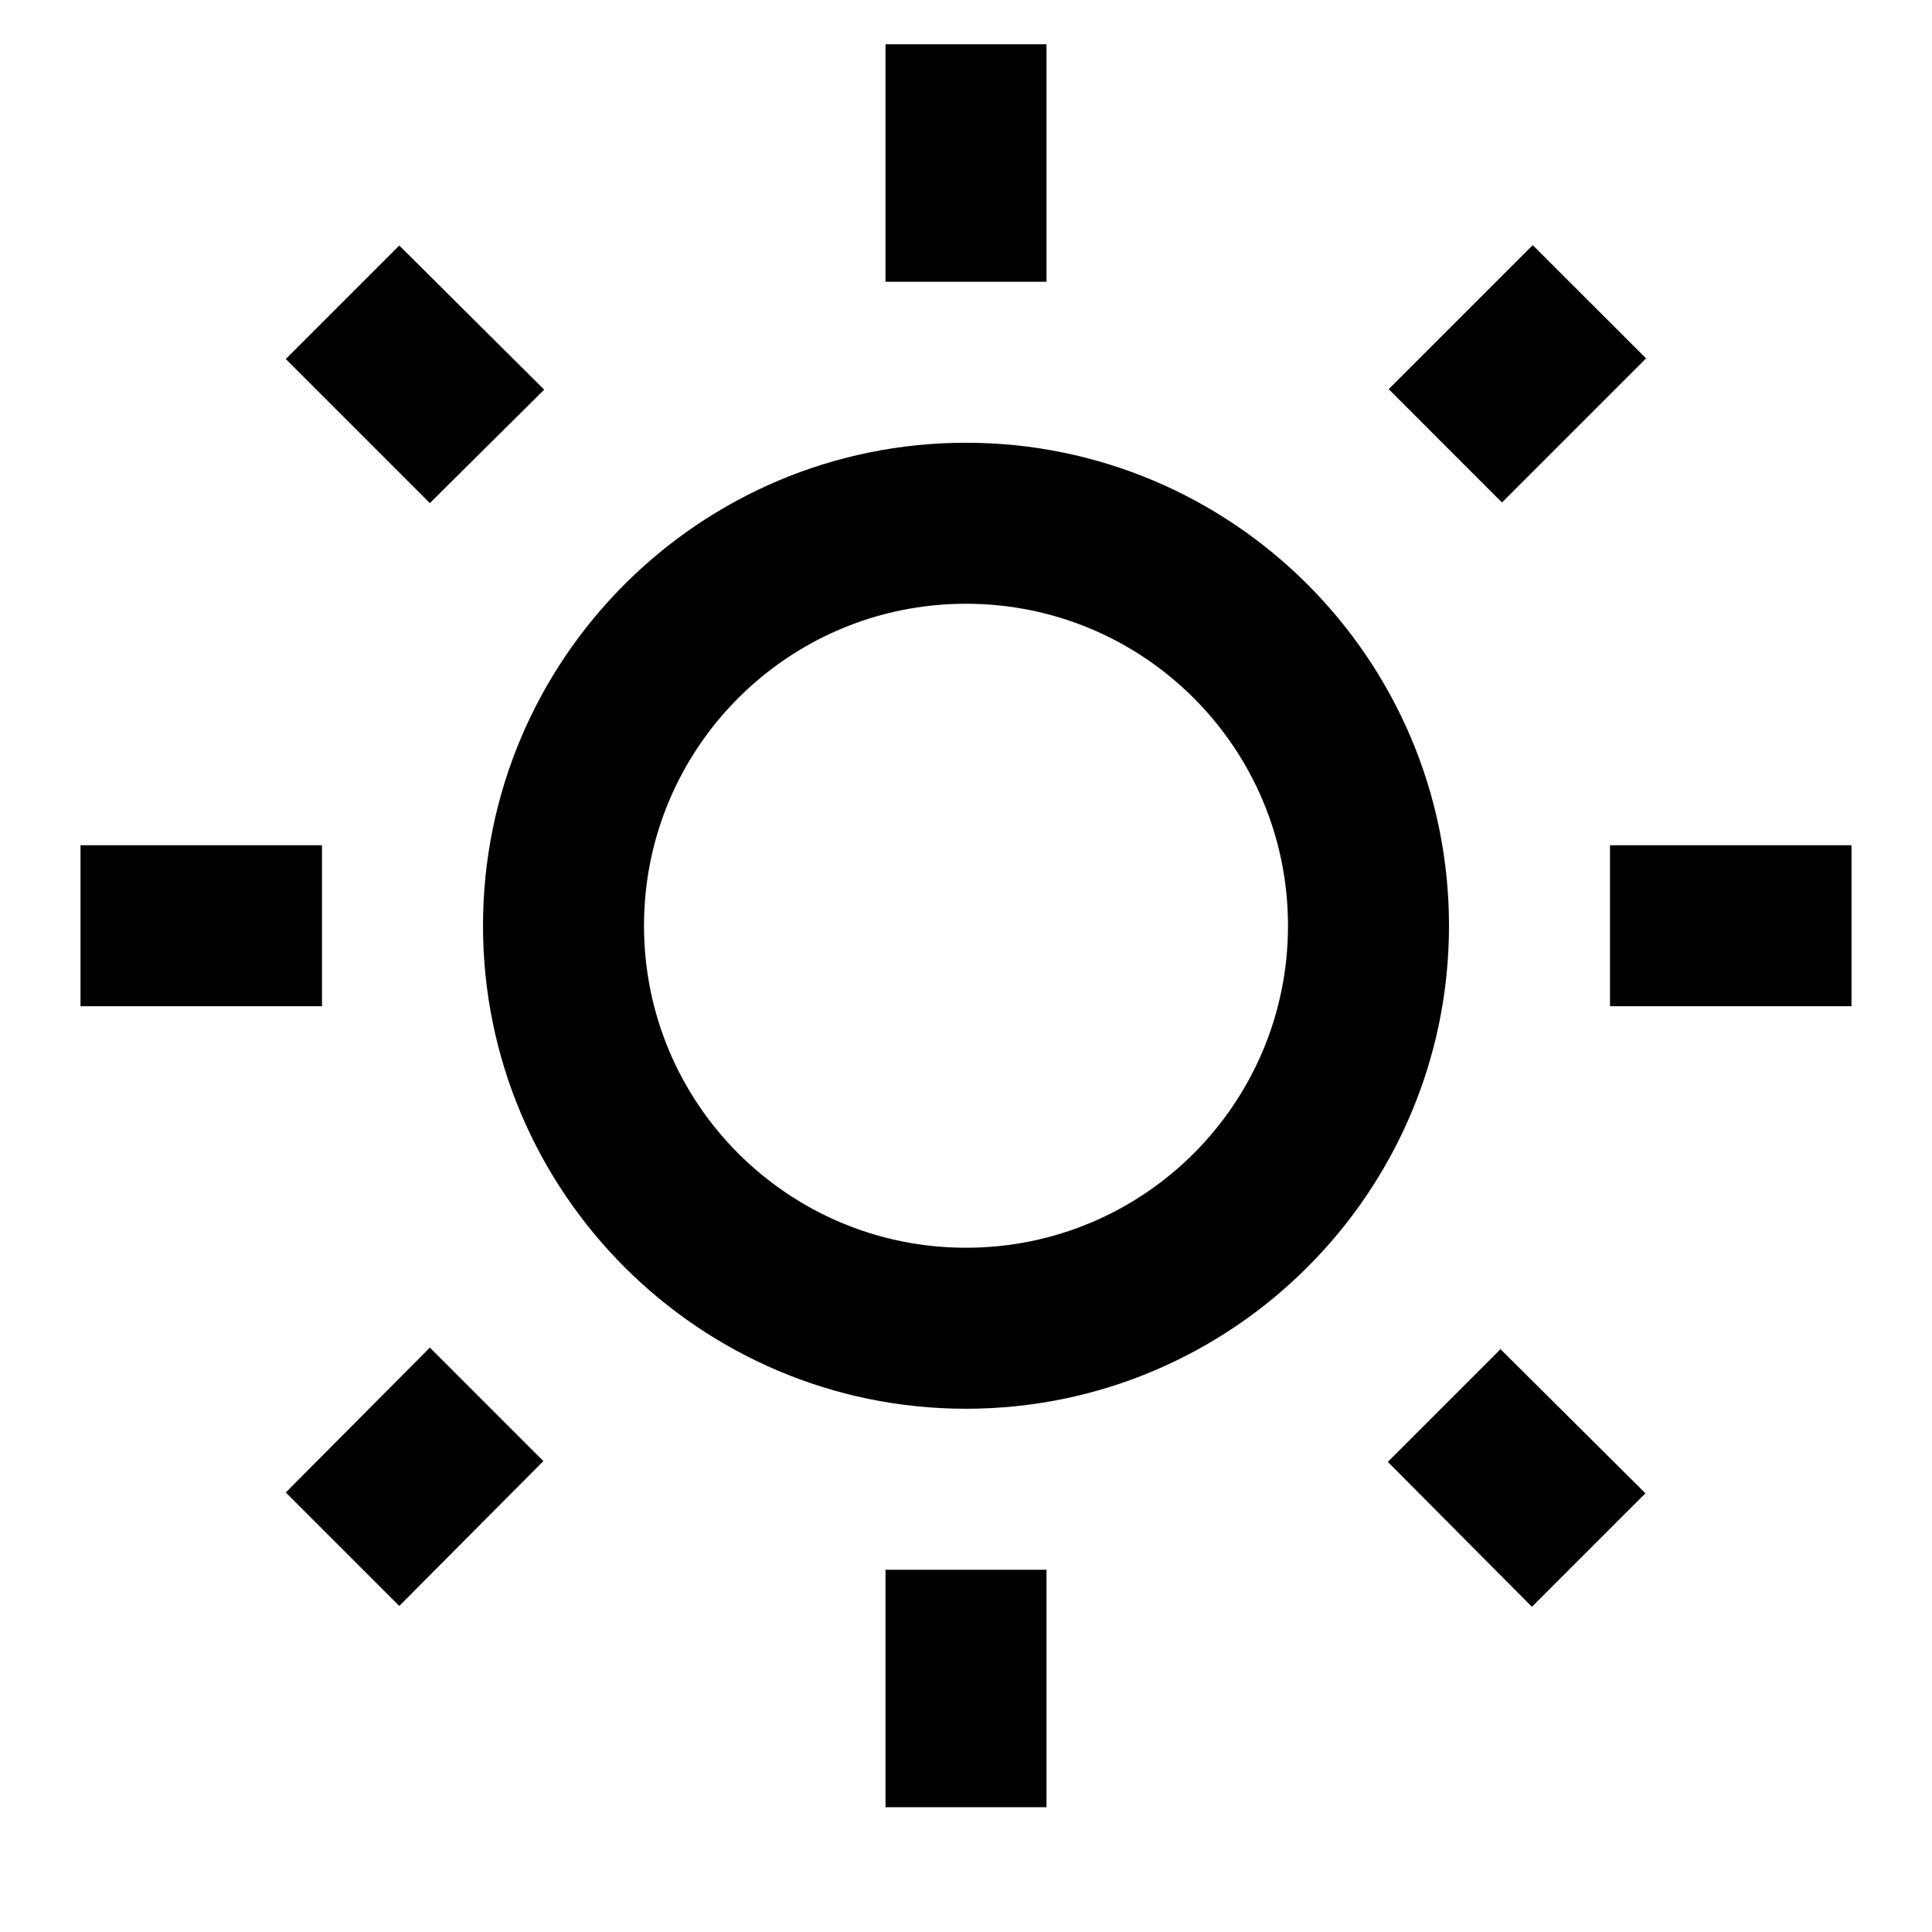
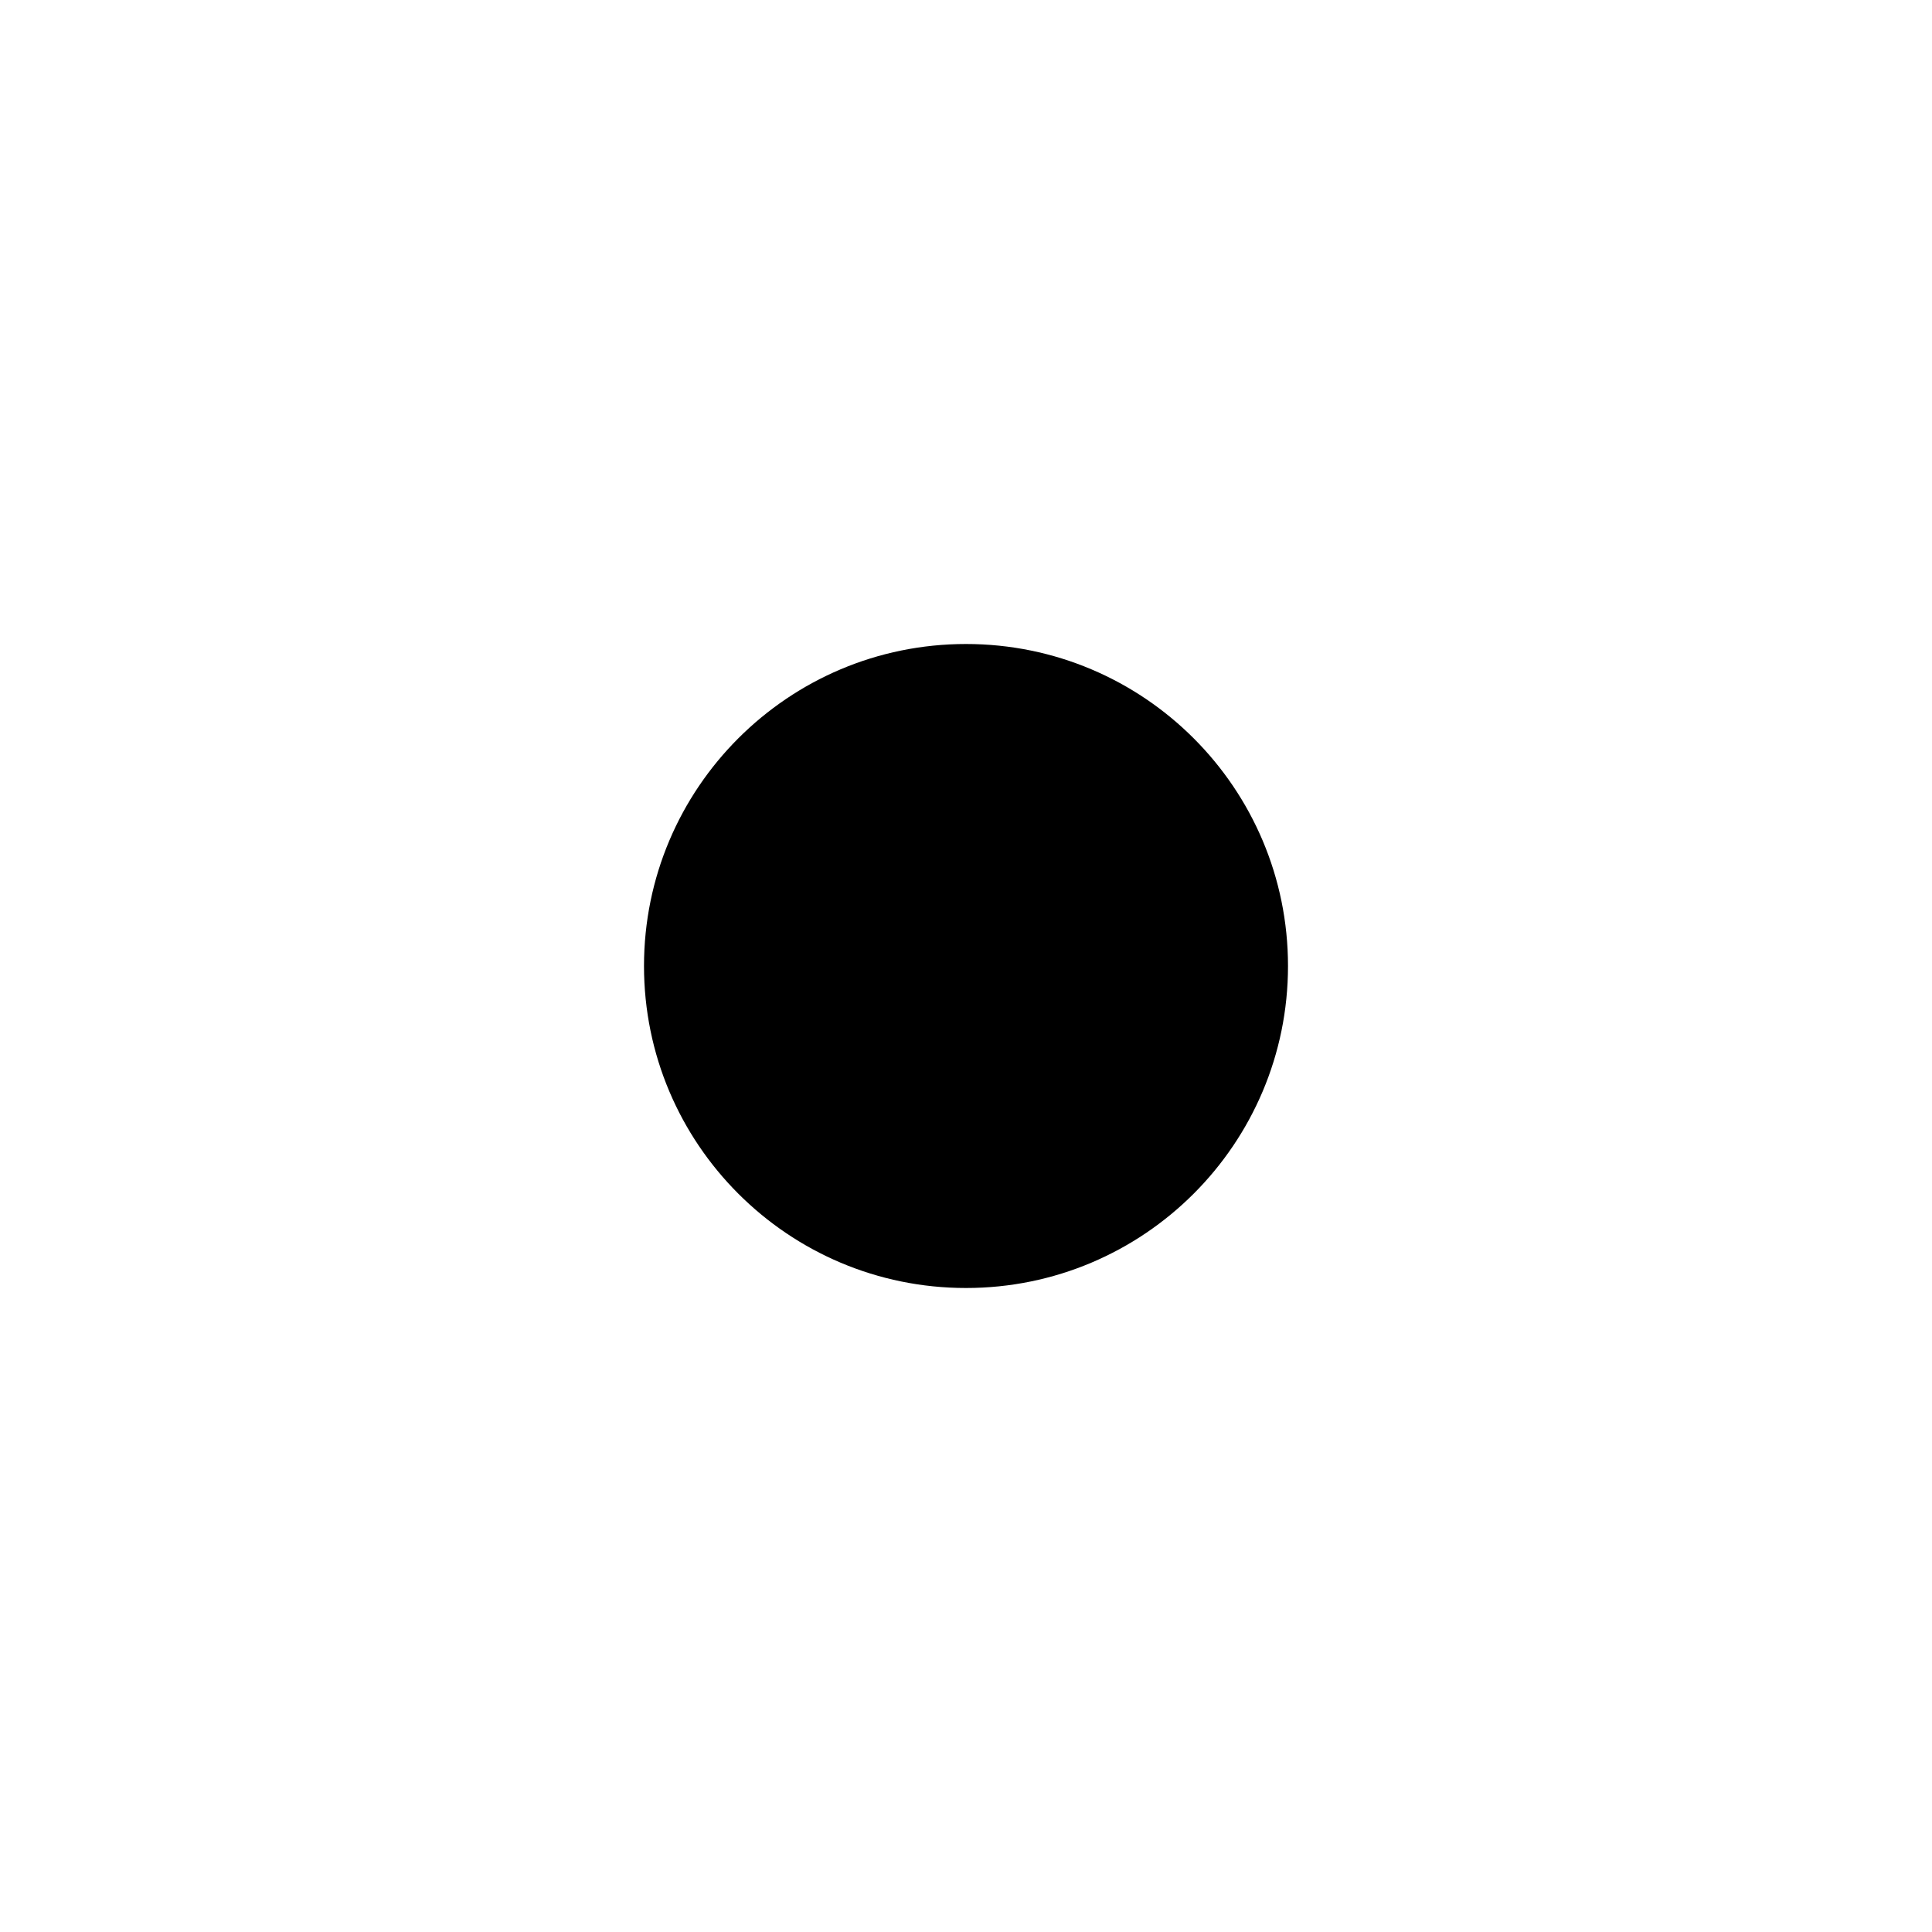
- <svg xmlns="http://www.w3.org/2000/svg" width="96" height="96" viewBox="0 0 96 96" fill="none">
-   <g clip-path="url(#clip0_486_42)">
-     <path d="M27.04 19.36L19.84 12.2L14.2 17.84L21.36 25L27.04 19.36ZM4 42H16V50H4V42ZM44 2.2H52V14H44V2.2ZM76.16 12.18L81.792 17.808L74.632 24.968L69.004 19.336L76.16 12.18ZM68.96 72.64L76.12 79.84L81.76 74.2L74.56 67.04L68.96 72.64ZM80 42H92V50H80V42ZM48 22C34.76 22 24 32.76 24 46C24 59.24 34.76 70 48 70C61.24 70 72 59.24 72 46C72 32.76 61.24 22 48 22ZM48 62C39.16 62 32 54.84 32 46C32 37.16 39.16 30 48 30C56.84 30 64 37.16 64 46C64 54.84 56.84 62 48 62ZM44 78H52V89.8H44V78ZM14.2 74.16L19.84 79.8L27 72.6L21.36 66.96L14.2 74.16Z" fill="black" />
-   </g>
-   <defs>
-     <clipPath id="clip0_486_42">
-       <rect width="96" height="96" />
-     </clipPath>
-   </defs>
+ <svg xmlns="http://www.w3.org/2000/svg" width="24" height="24" viewBox="0 0 24 24" fill="current" stroke="current" stroke-width="2" stroke-linecap="round" stroke-linejoin="round" class="lucide lucide-sun h-4 w-4 rotate-0 scale-100 transition-all dark:-rotate-90 dark:scale-0" data-id="3">
+   <circle cx="12" cy="12" r="4" />
+   <path d="M12 2v2" />
+   <path d="M12 20v2" />
+   <path d="m4.93 4.93 1.41 1.41" />
+   <path d="m17.66 17.66 1.41 1.41" />
+   <path d="M2 12h2" />
+   <path d="M20 12h2" />
+   <path d="m6.34 17.66-1.41 1.41" />
+   <path d="m19.07 4.93-1.41 1.41" />
</svg>
